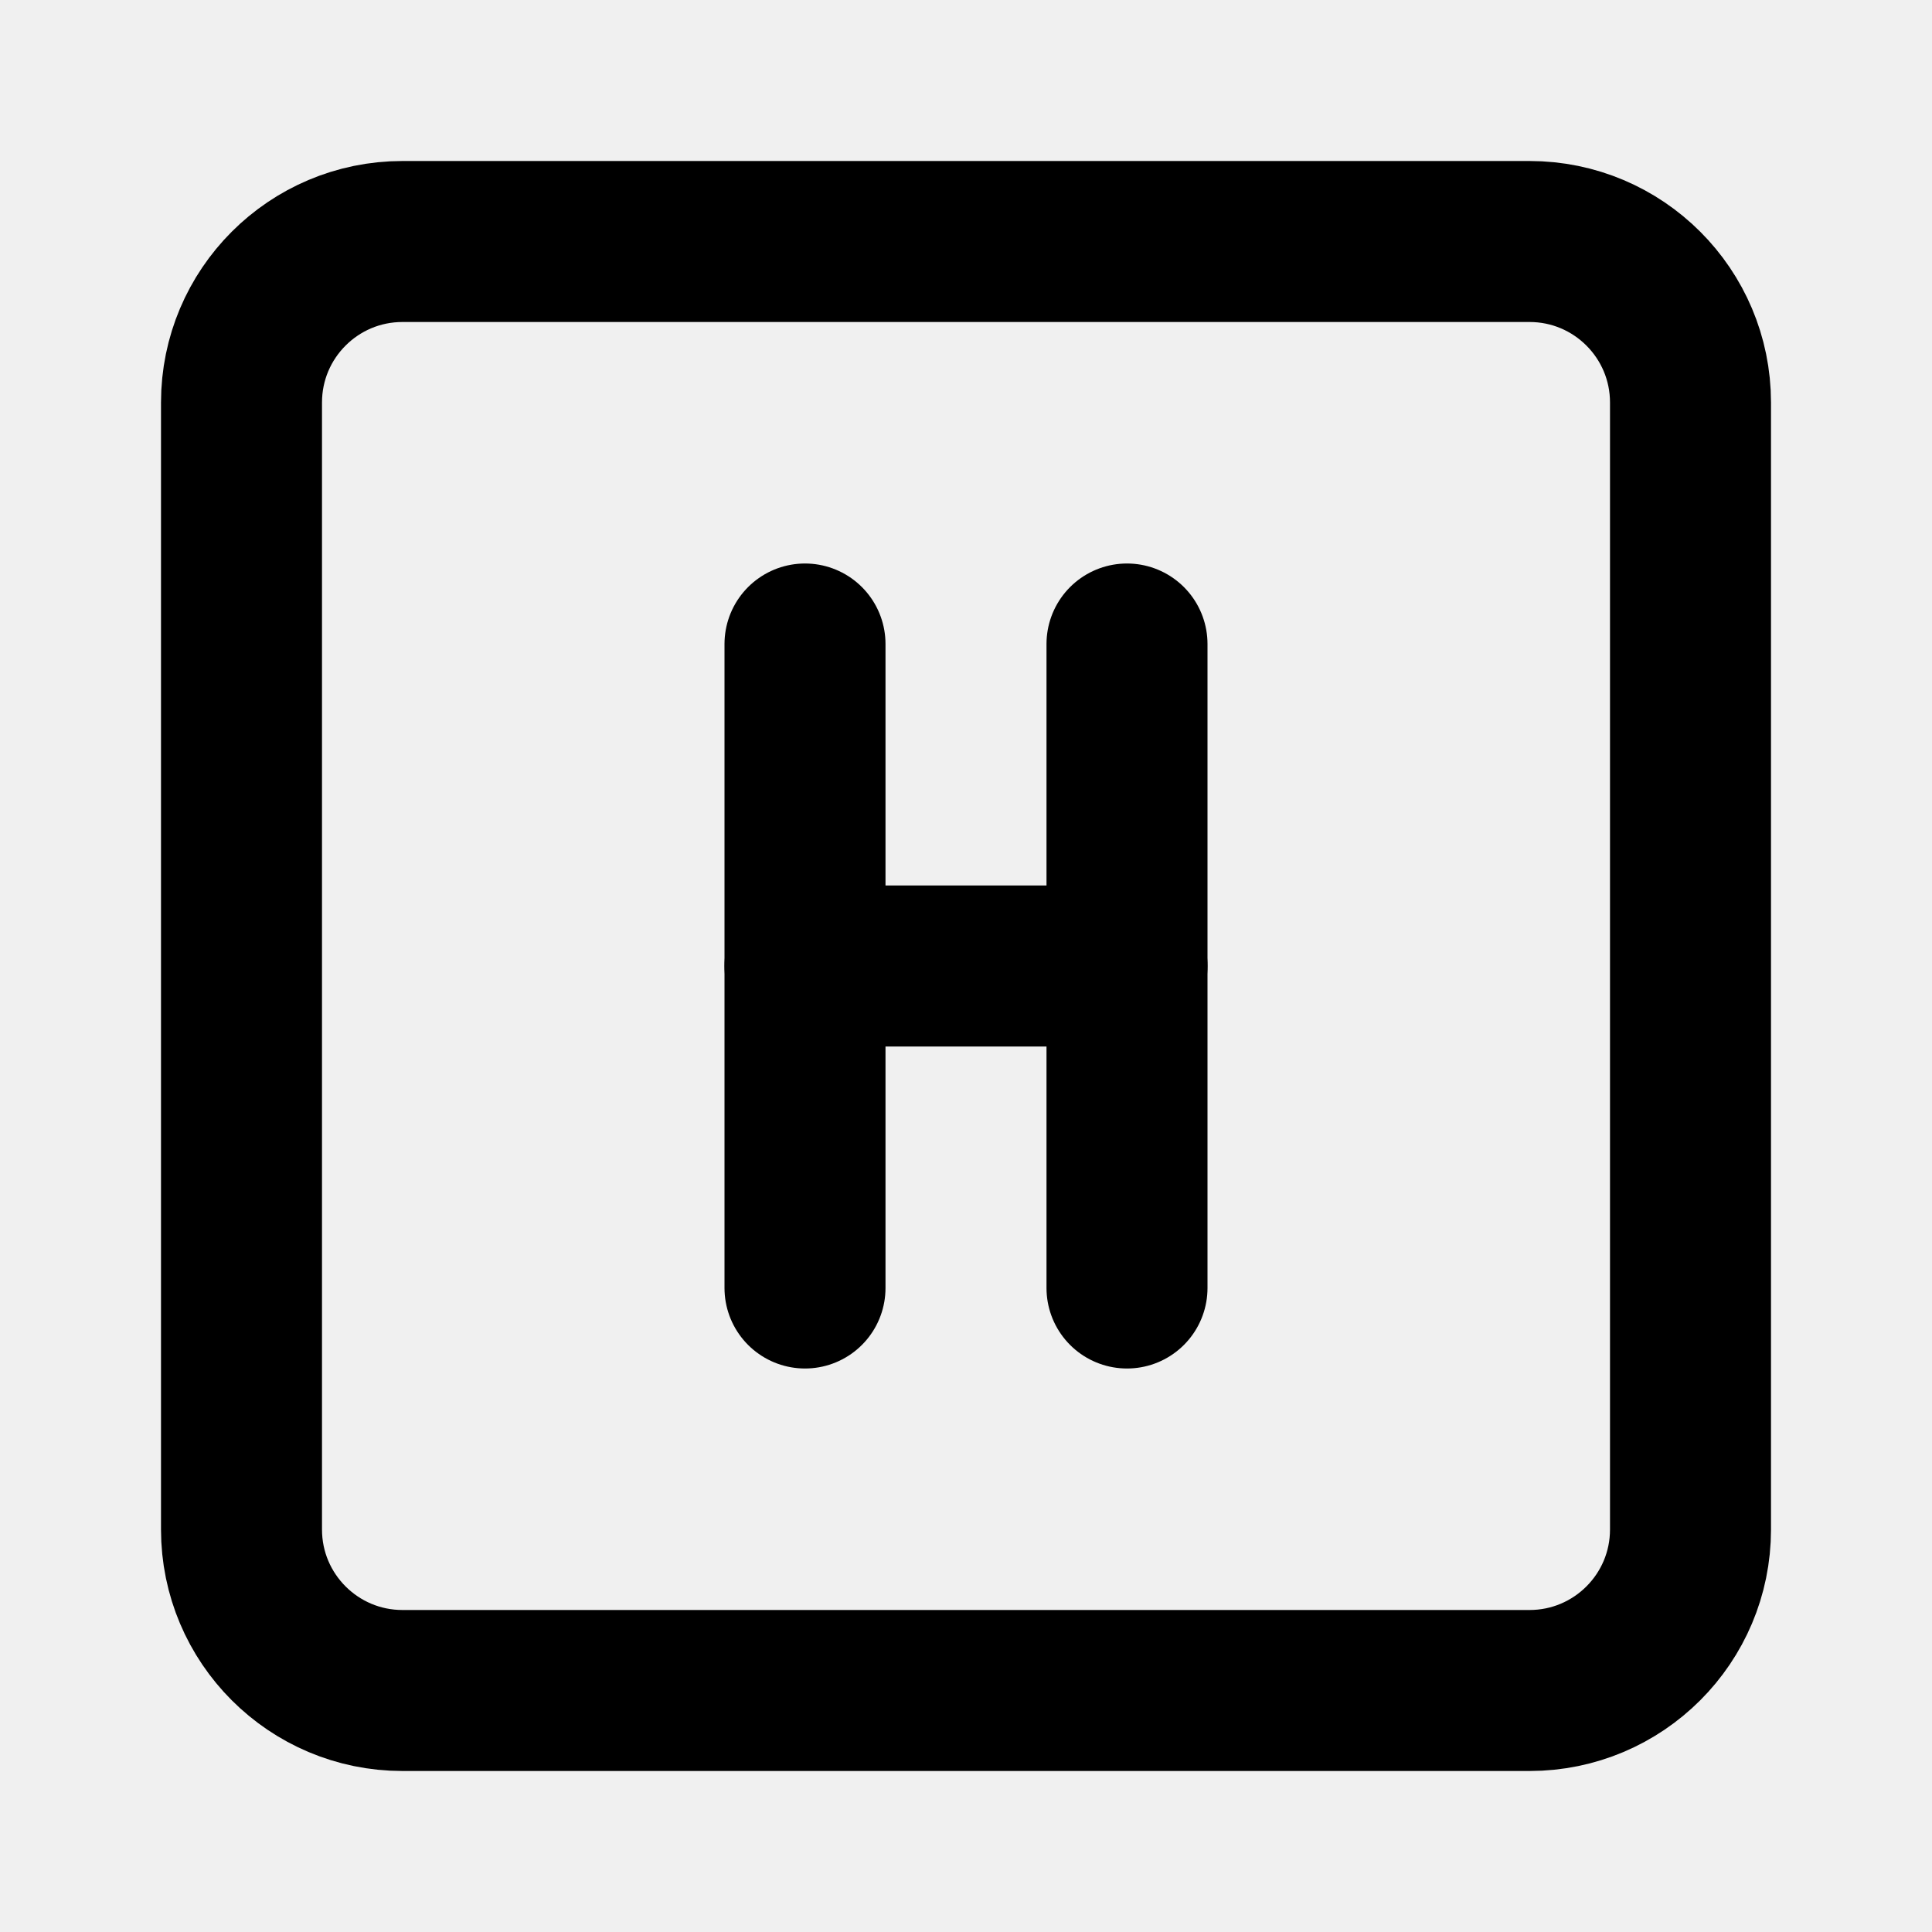
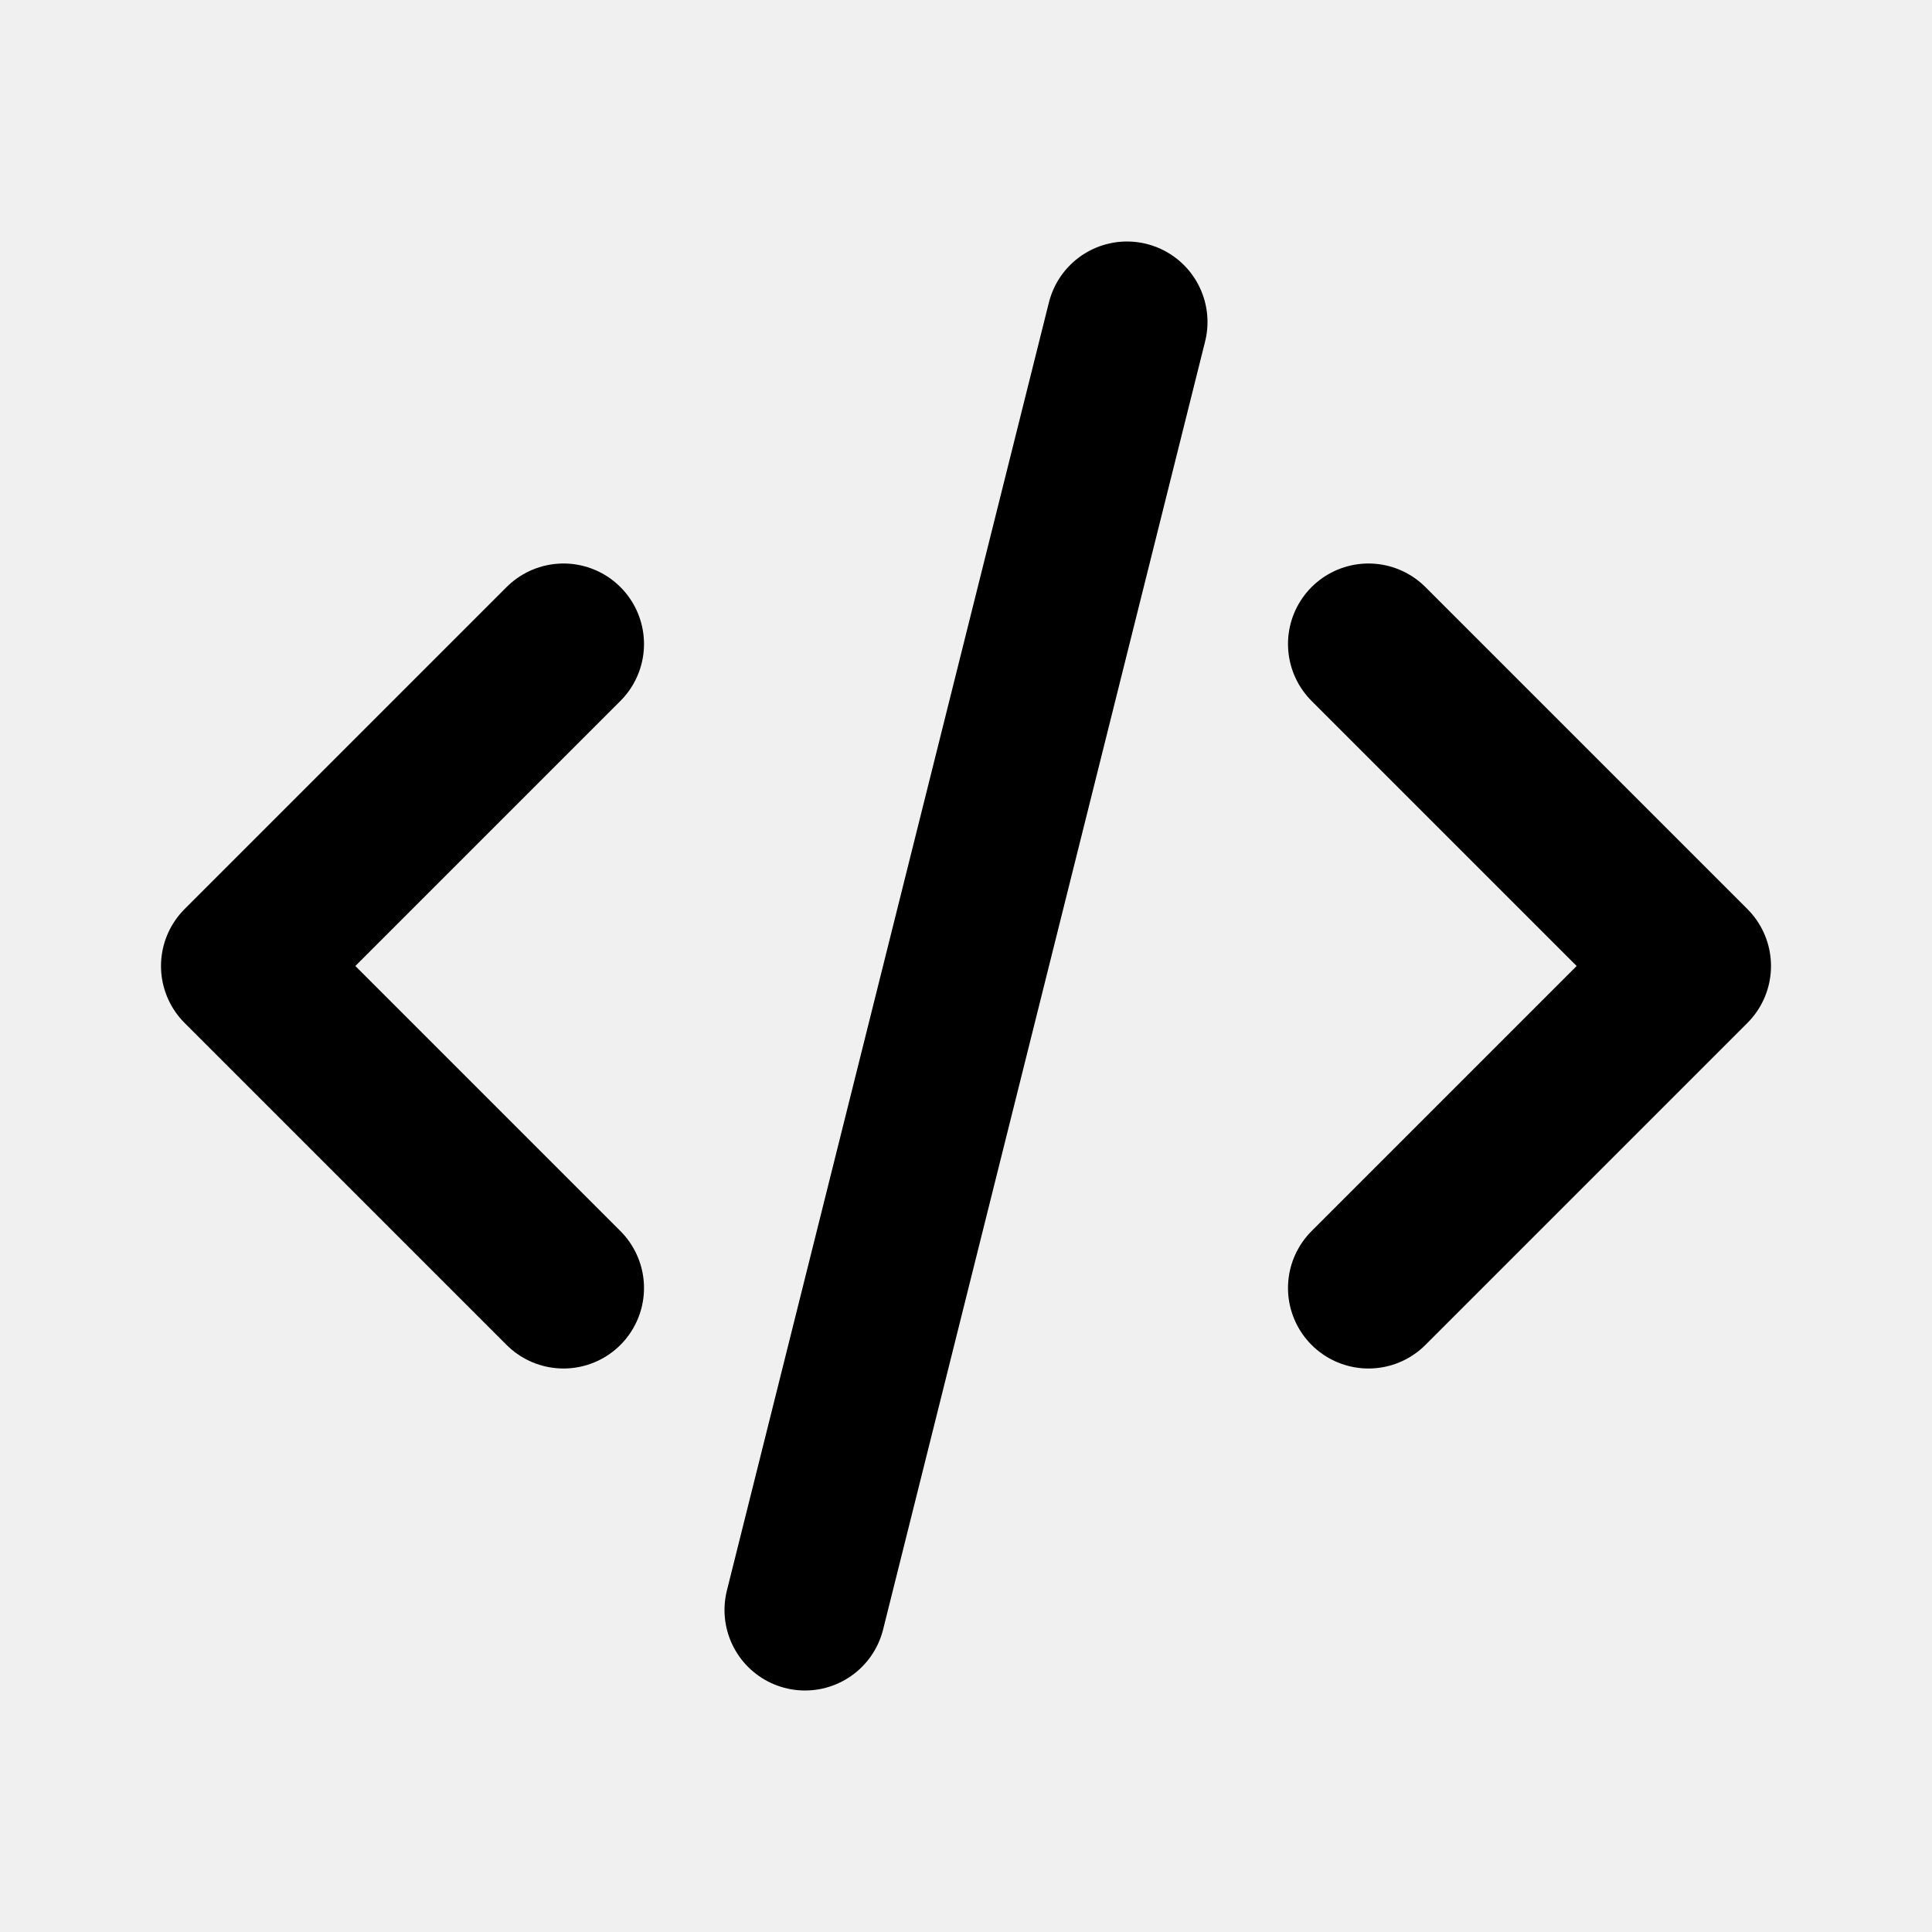
- <svg xmlns="http://www.w3.org/2000/svg" width="24" height="24" viewBox="0 0 24 24" fill="none" stroke="currentColor" stroke-width="2" stroke-linecap="round" stroke-linejoin="round" class="icon icon-tabler icons-tabler-outline icon-tabler-hospital">
+ <svg xmlns="http://www.w3.org/2000/svg" width="24" height="24" viewBox="0 0 24 24" fill="none" stroke="currentColor" stroke-width="2" stroke-linecap="round" stroke-linejoin="round" class="icon icon-tabler icons-tabler-outline icon-tabler-code">
  <path stroke="none" d="M0 0h24v24H0z" fill="none" />
-   <path d="M3 5a2 2 0 0 1 2 -2h14a2 2 0 0 1 2 2v14a2 2 0 0 1 -2 2h-14a2 2 0 0 1 -2 -2v-14z" />
-   <path d="M10 16v-8" />
-   <path d="M14 16v-8" />
-   <path d="M10 12h4" />
+   <path d="M7 8l-4 4l4 4" />
+   <path d="M17 8l4 4l-4 4" />
+   <path d="M14 4l-4 16" />
+   <style>
+         svg { stroke: black; }
+         @media (prefers-color-scheme: dark) {
+             svg { stroke: white; }
+         }
+     </style>
</svg>
